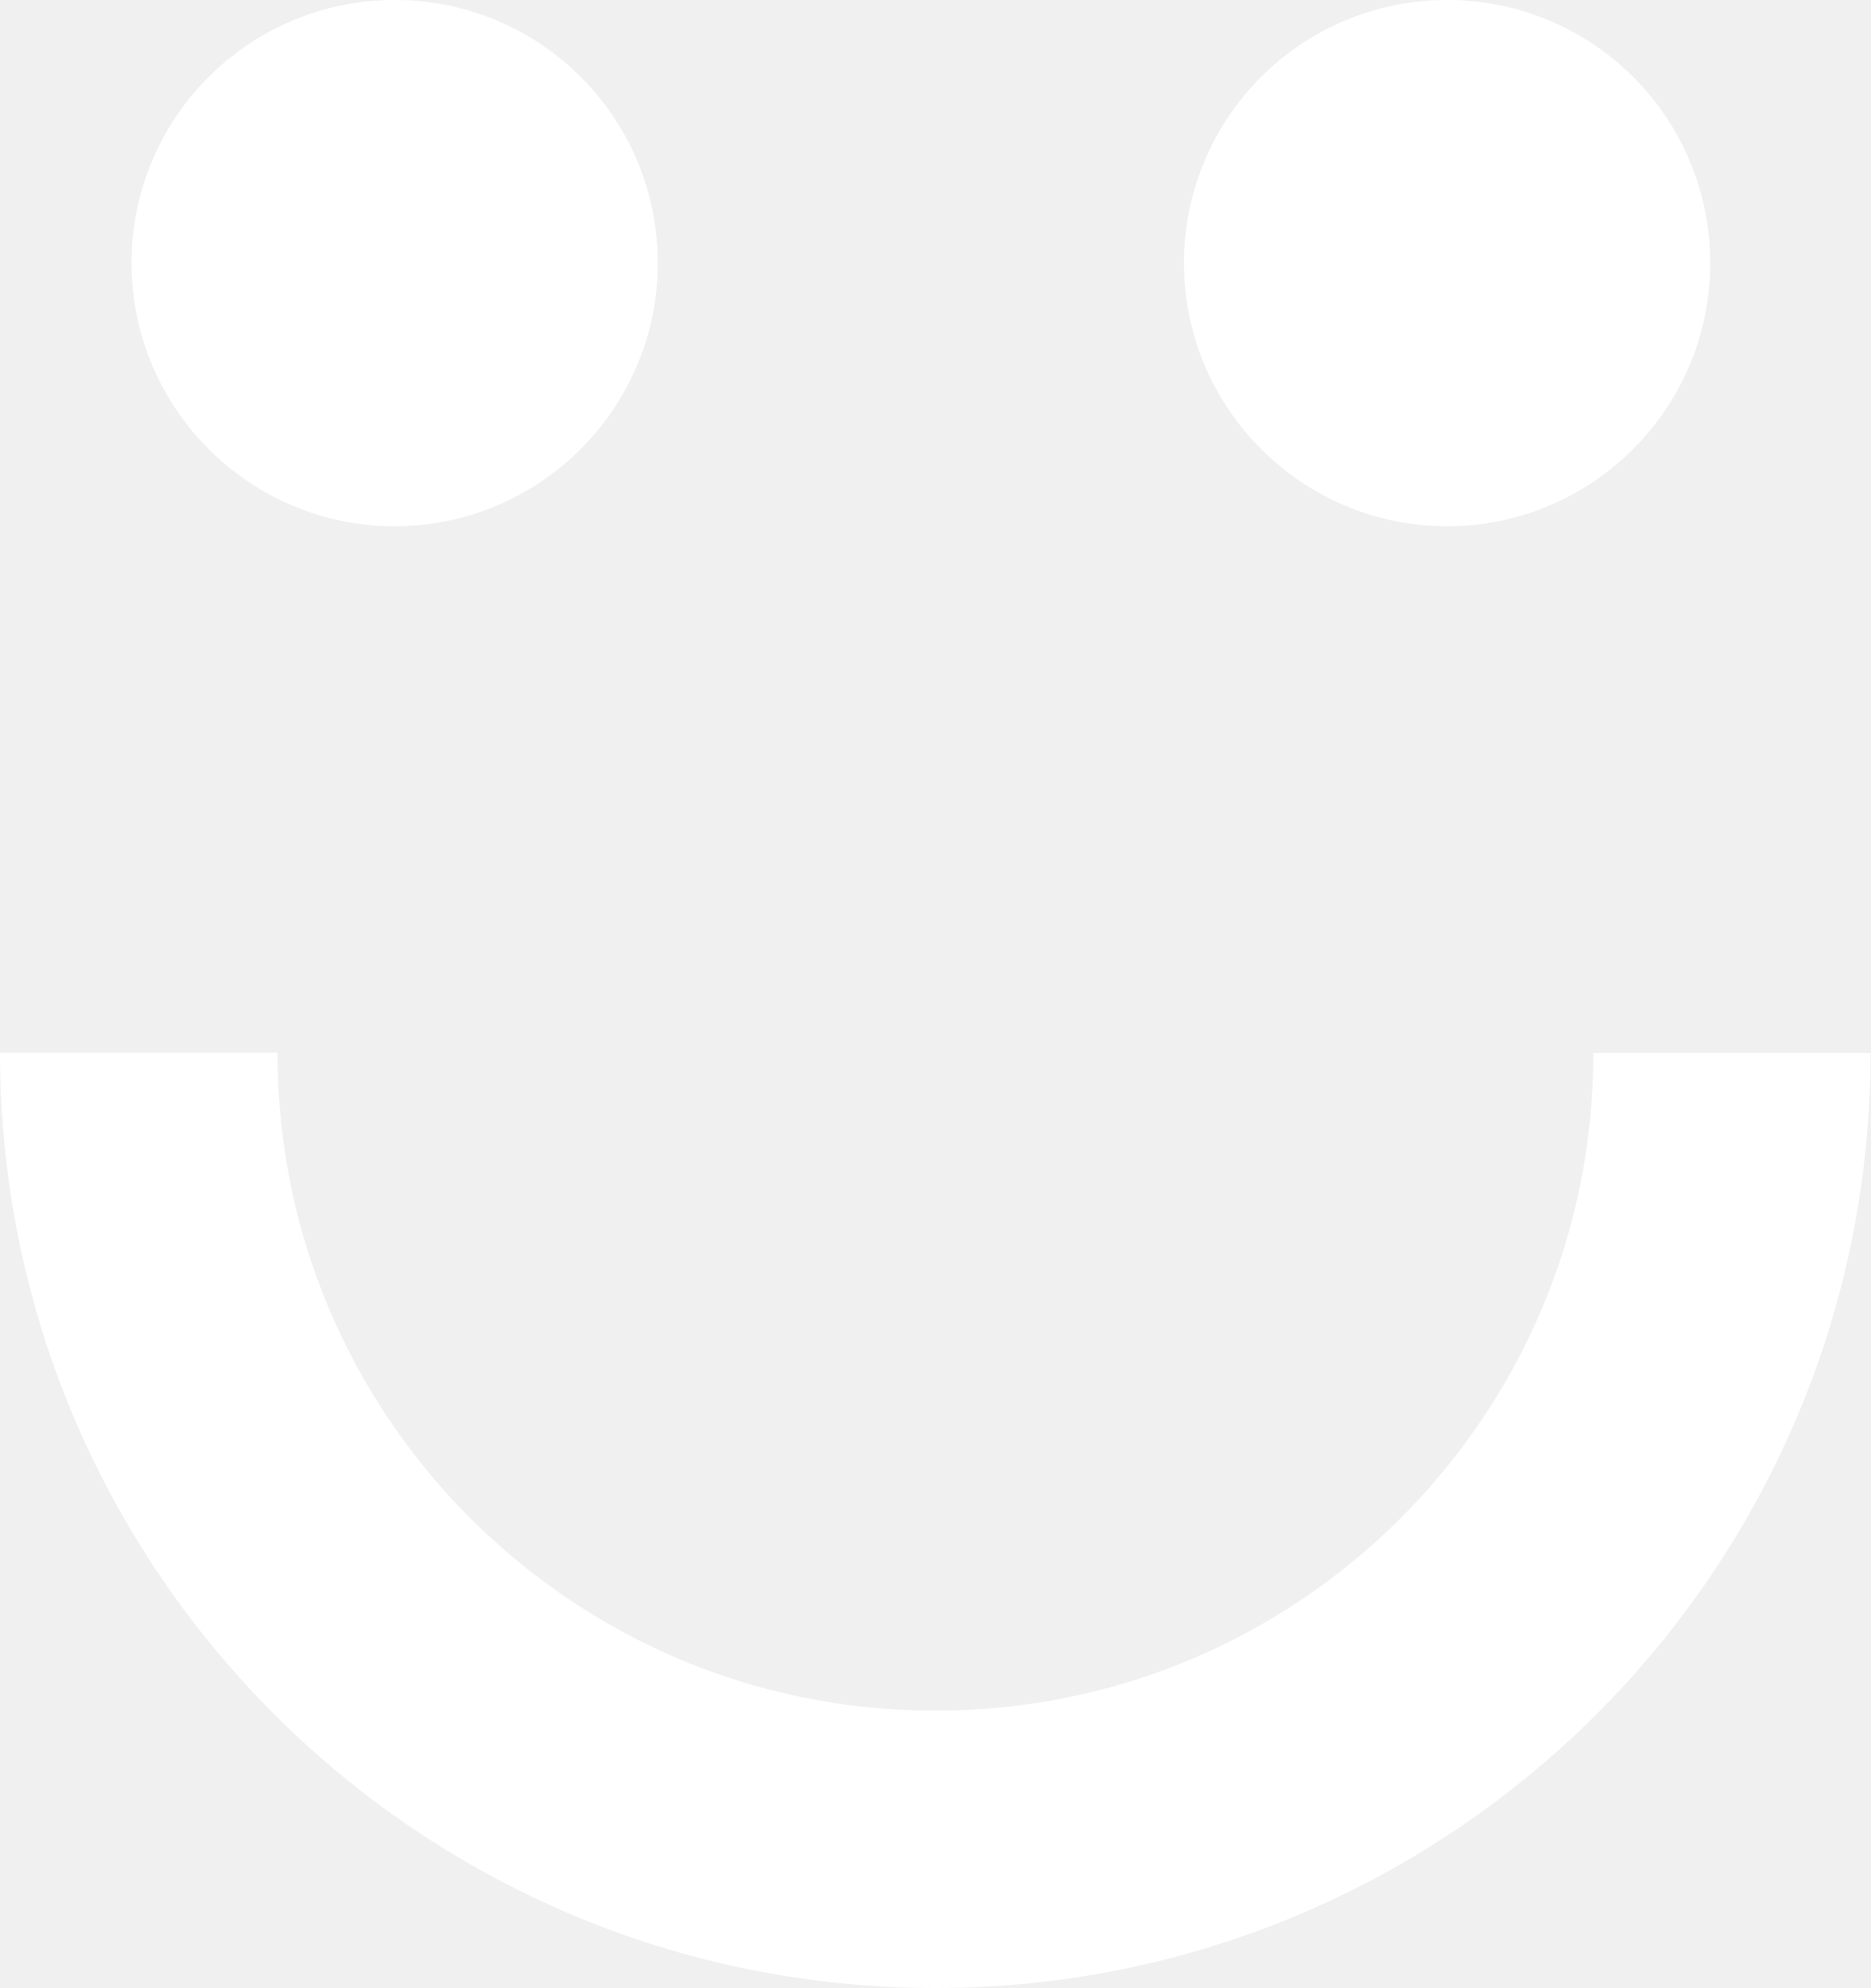
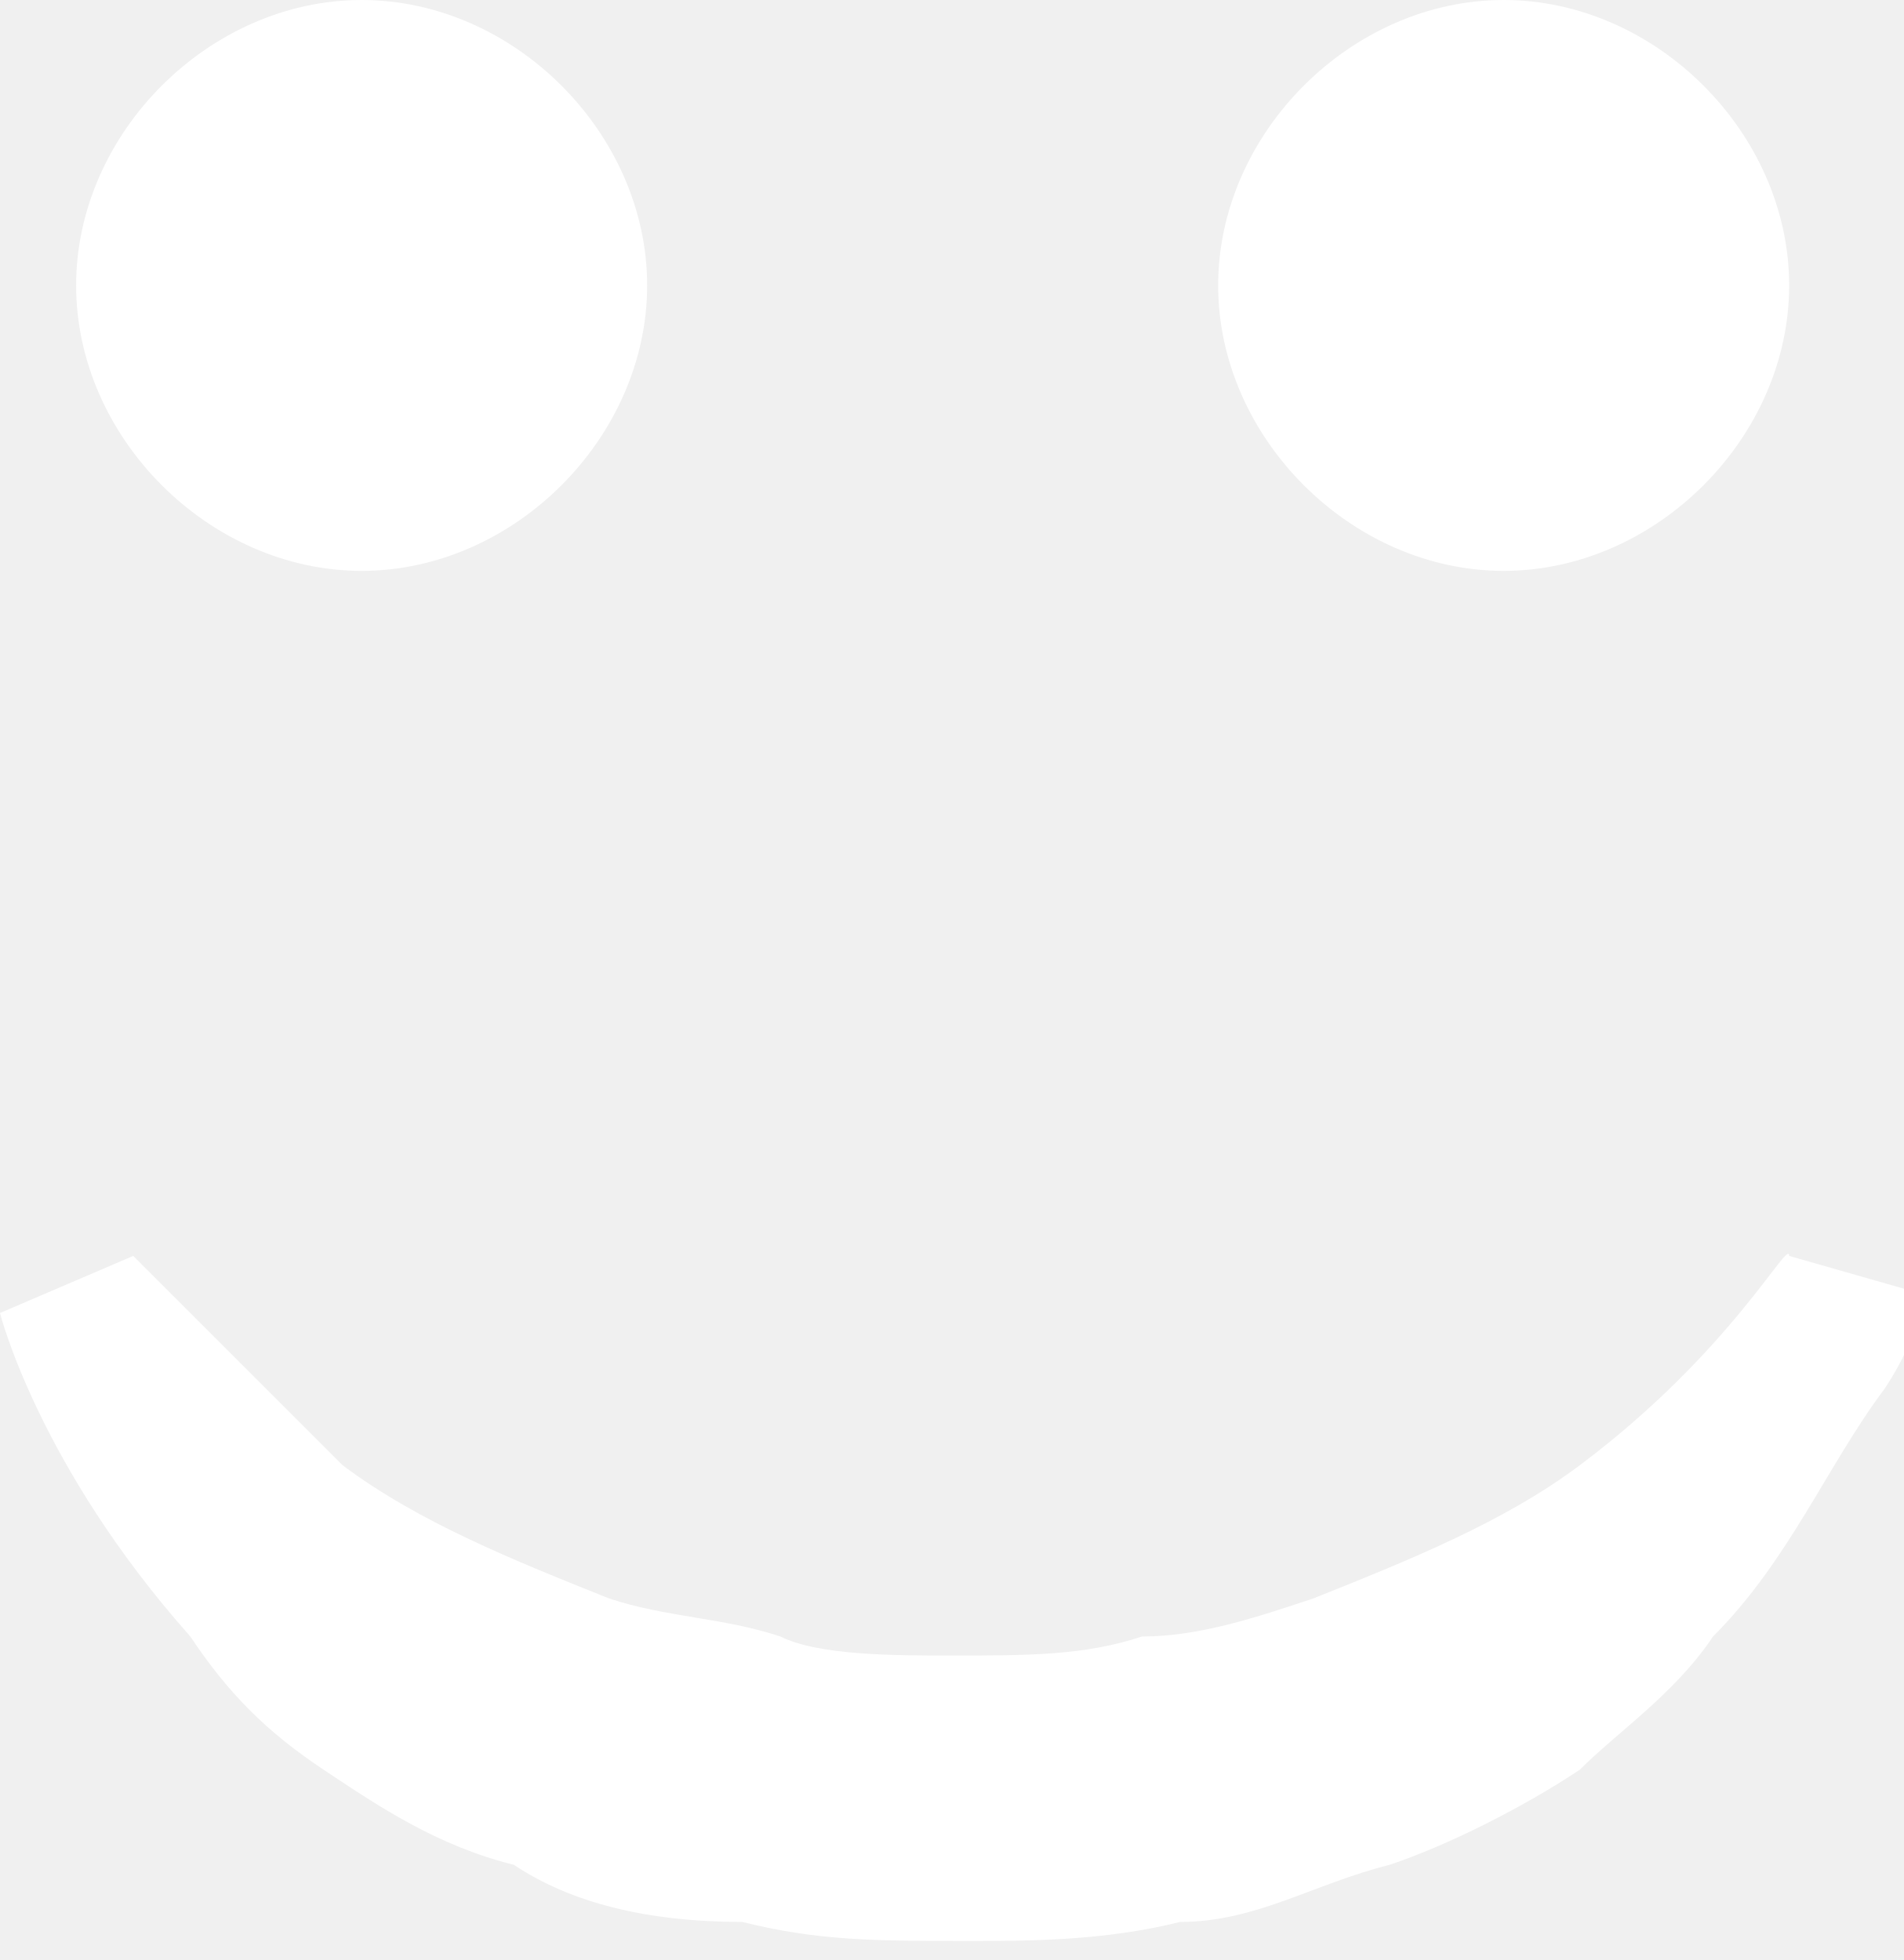
- <svg xmlns="http://www.w3.org/2000/svg" version="1.1" id="Layer_1" x="0px" y="0px" width="10.664px" height="11.333px" viewBox="0 0 10.664 11.333" enable-background="new 0 0 10.664 11.333" xml:space="preserve">
-   <path fill="#FFFFFF" d="M5.332,11.333C2.387,11.332,0.002,8.947,0,6.001h1.582C1.582,7.041,2,7.972,2.68,8.654  c0.682,0.68,1.613,1.098,2.652,1.098s1.973-0.418,2.654-1.098c0.68-0.682,1.098-1.613,1.098-2.652h1.58  C10.664,8.947,8.277,11.332,5.332,11.333z M3.75,1.5c0,0.826-0.672,1.5-1.5,1.5s-1.5-0.674-1.5-1.5c0-0.83,0.672-1.5,1.5-1.5  S3.75,0.669,3.75,1.5z M9.75,1.5c0,0.826-0.672,1.5-1.5,1.5s-1.5-0.674-1.5-1.5c0-0.83,0.672-1.5,1.5-1.5S9.75,0.669,9.75,1.5z" />
+ <svg xmlns="http://www.w3.org/2000/svg" version="1.1" id="Layer_1" x="0px" y="0px" viewBox="0 0 10 10.3" enable-background="new 0 0 10 10.3" xml:space="preserve">
+   <g>
+     <path fill="#FFFFFF" d="M3.4,1.5C3.4,2.3,2.7,3,1.9,3S0.4,2.3,0.4,1.5C0.4,0.7,1.1,0,1.9,0S3.4,0.7,3.4,1.5z M9.4,1.5   C9.4,2.3,8.7,3,7.9,3S6.4,2.3,6.4,1.5C6.4,0.7,7.1,0,7.9,0S9.4,0.7,9.4,1.5z" />
+     <g>
+       <path fill="#FFFFFF" d="M0.7,6.6c0,0,0.1,0.1,0.3,0.3c0.2,0.2,0.5,0.5,0.8,0.8c0.4,0.3,0.9,0.5,1.4,0.7c0.3,0.1,0.6,0.1,0.9,0.2    C4.3,8.7,4.7,8.7,5,8.7c0.4,0,0.7,0,1-0.1c0.3,0,0.6-0.1,0.9-0.2c0.5-0.2,1-0.4,1.4-0.7c0.8-0.6,1.1-1.2,1.1-1.1l0.7,0.2    c0,0,0,0.2-0.2,0.5C9.6,7.7,9.4,8.2,9,8.6C8.8,8.9,8.5,9.1,8.3,9.3C8,9.5,7.6,9.7,7.3,9.8c-0.4,0.1-0.7,0.3-1.1,0.3    c-0.4,0.1-0.8,0.1-1.1,0.1c-0.5,0-0.8,0-1.2-0.1C3.4,10.1,3,10,2.7,9.8C2.3,9.7,2,9.5,1.7,9.3C1.4,9.1,1.2,8.9,1,8.6    C0.2,7.7,0,6.9,0,6.9L0.7,6.6z" />
+     </g>
+   </g>
</svg>
